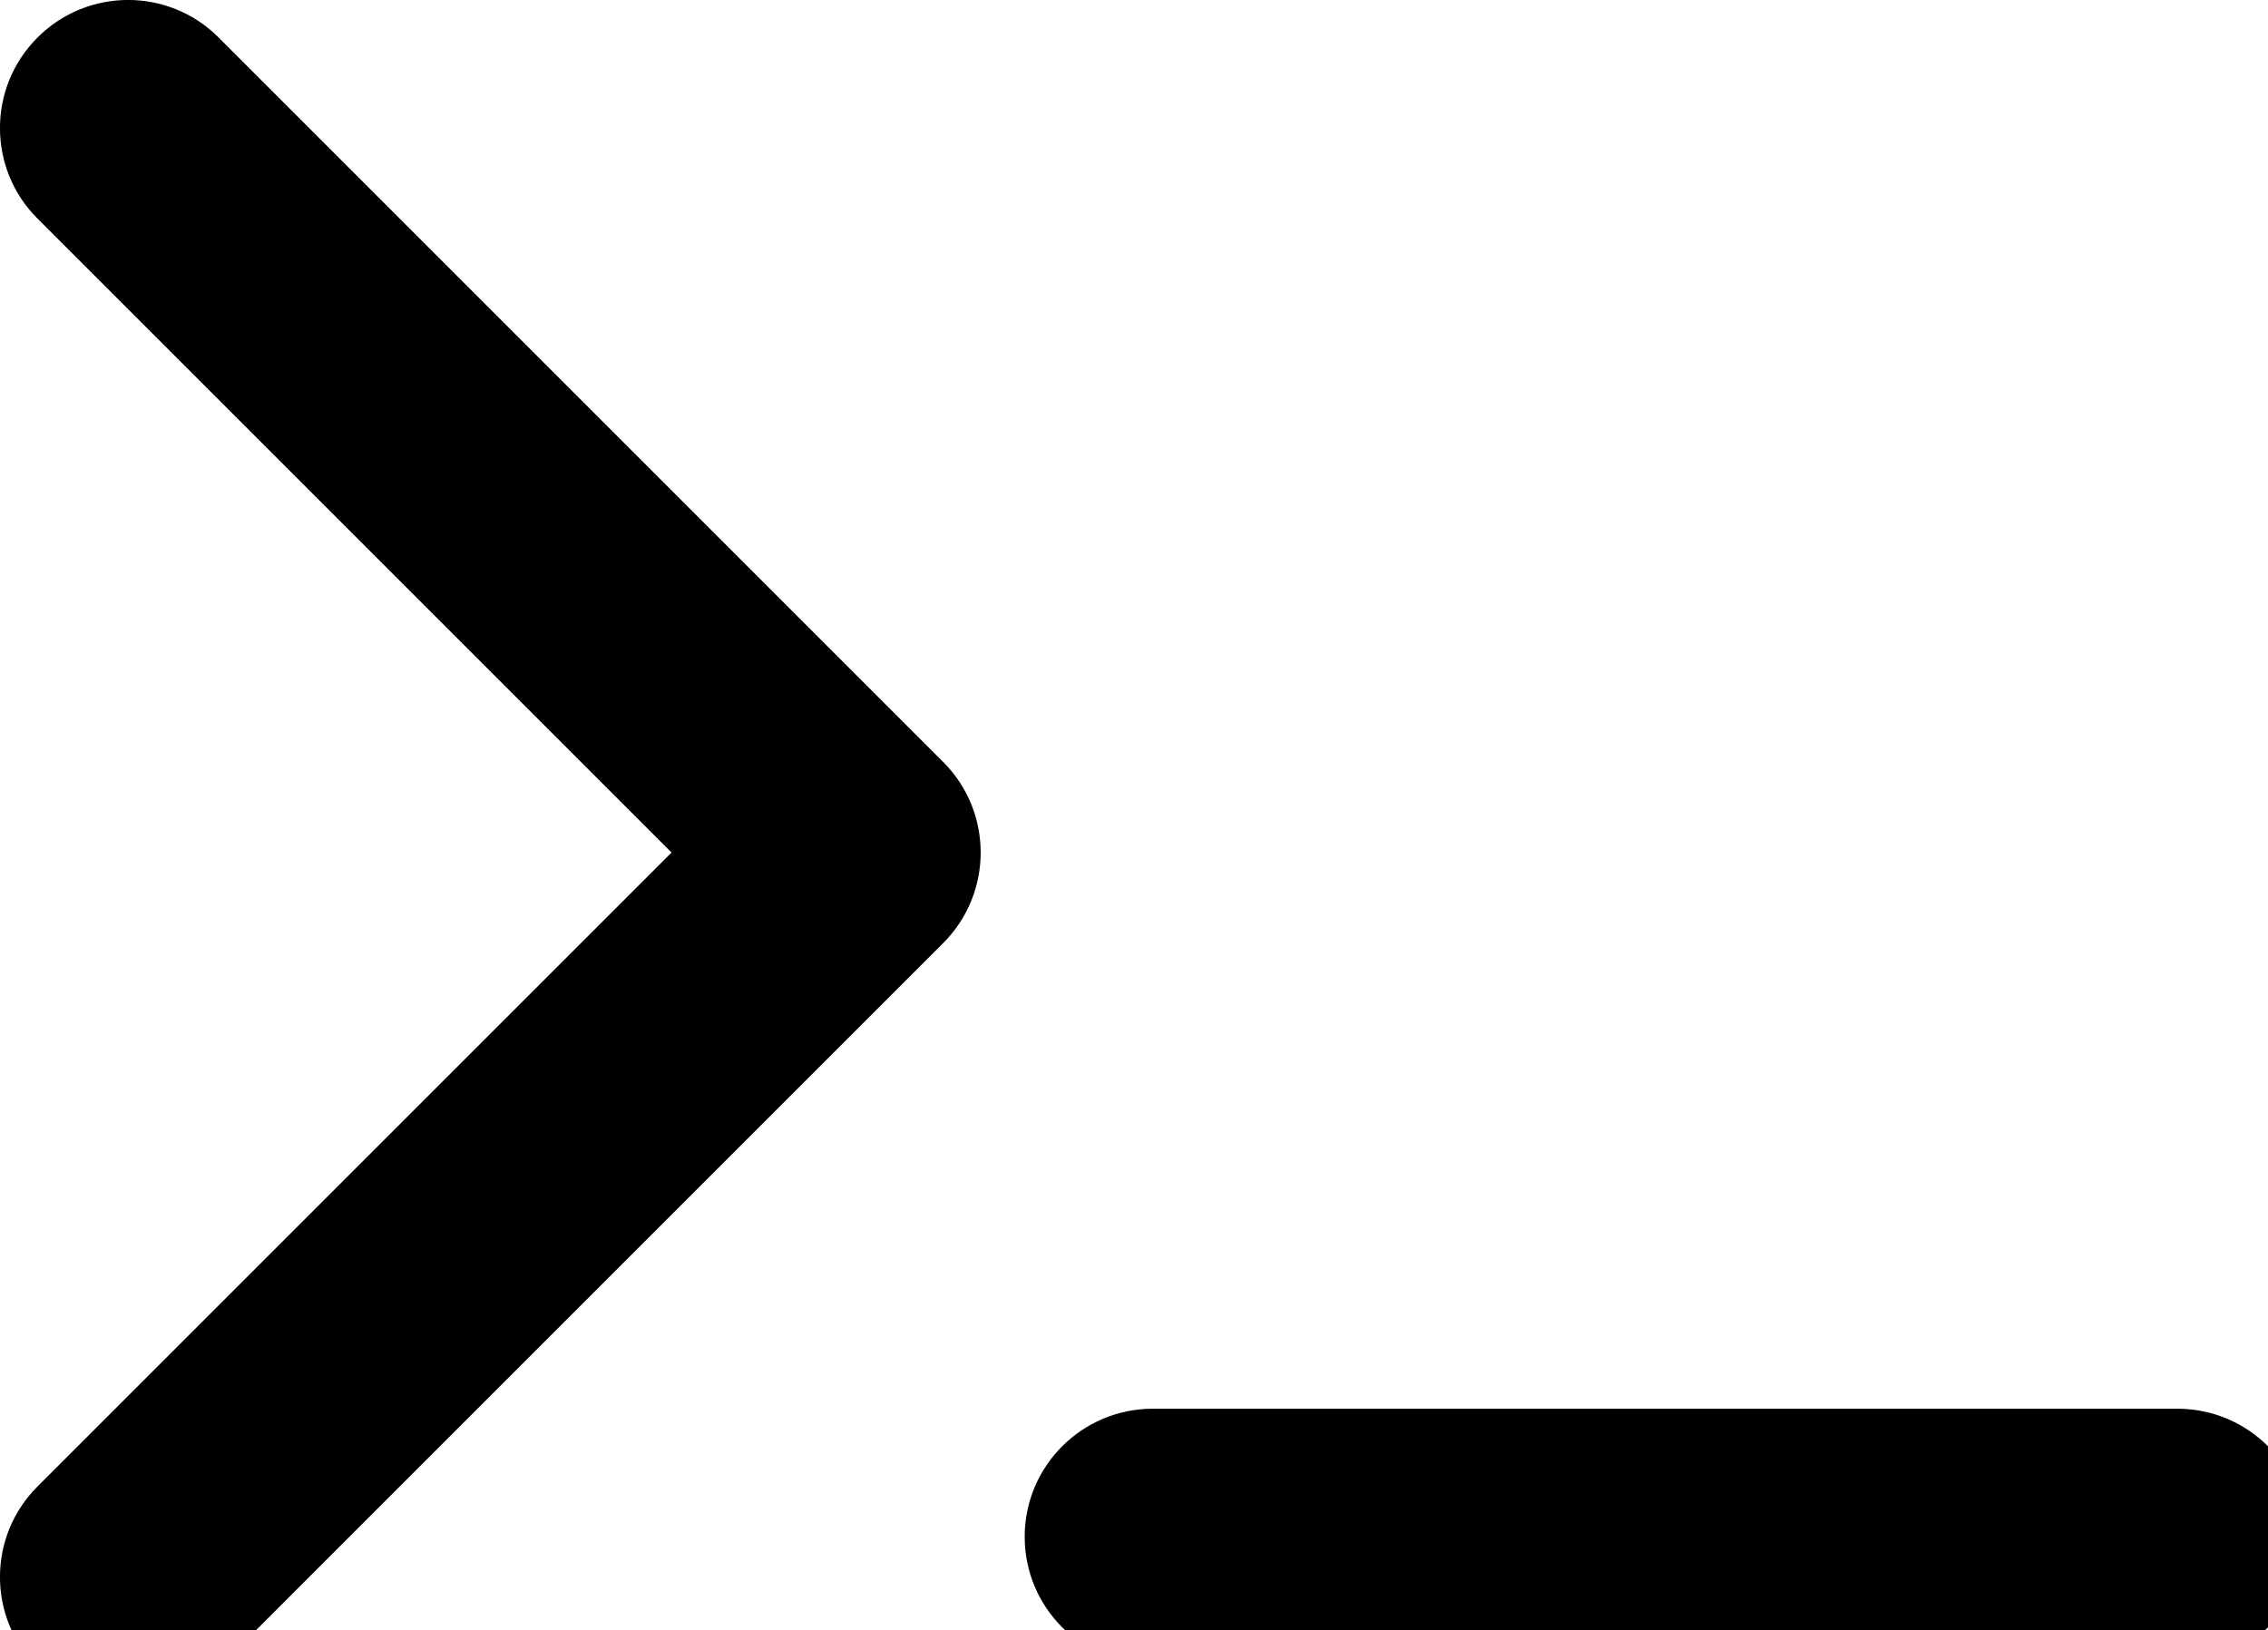
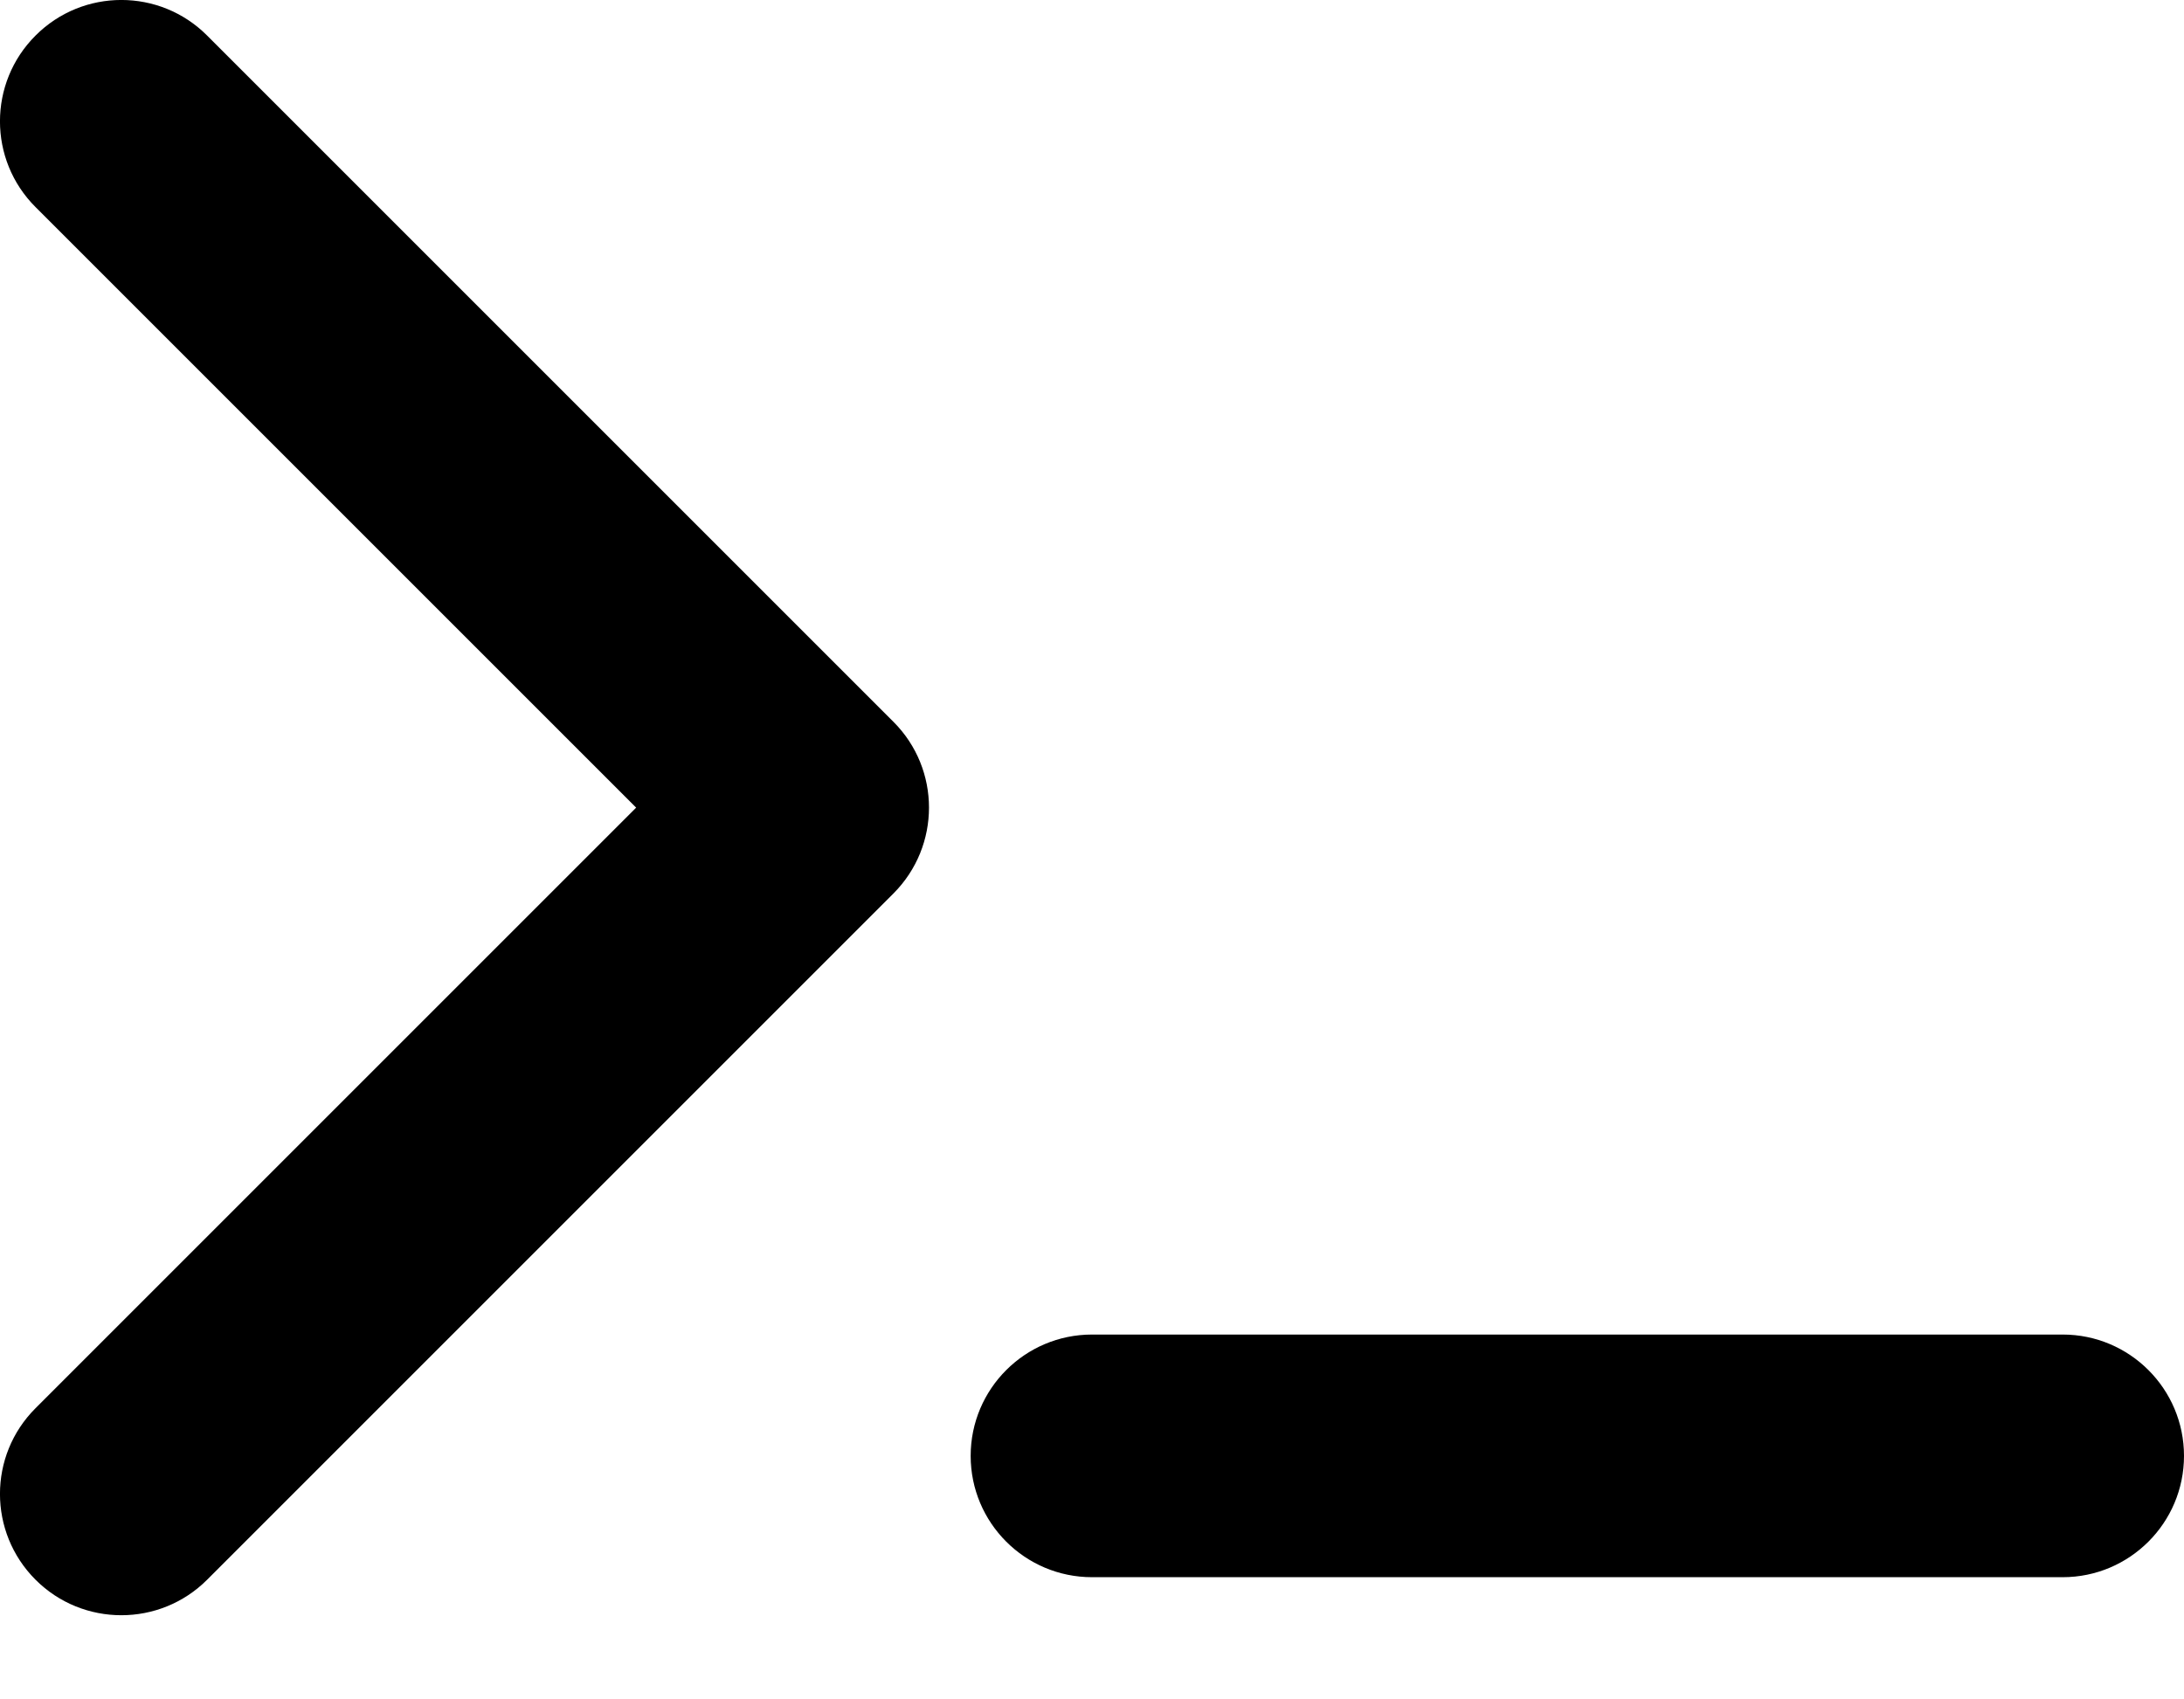
- <svg xmlns="http://www.w3.org/2000/svg" fill="currentColor">
+ <svg xmlns="http://www.w3.org/2000/svg" viewBox="0 0 18 14" fill="currentColor">
  <path d="M5.243,6.657 L0.293,1.707 C-0.098,1.317 -0.098,0.683 0.293,0.293 C0.683,-0.098 1.317,-0.098 1.707,0.293 L7.364,5.95 C7.754,6.34 7.754,6.973 7.364,7.364 L1.707,13.021 C1.317,13.411 0.683,13.411 0.293,13.021 C-0.098,12.63 -0.098,11.997 0.293,11.607 L5.243,6.657 Z M9,11 L17,11 C17.552,11 18,11.448 18,12 C18,12.552 17.552,13 17,13 L9,13 C8.448,13 8,12.552 8,12 C8,11.448 8.448,11 9,11 Z" />
</svg>
